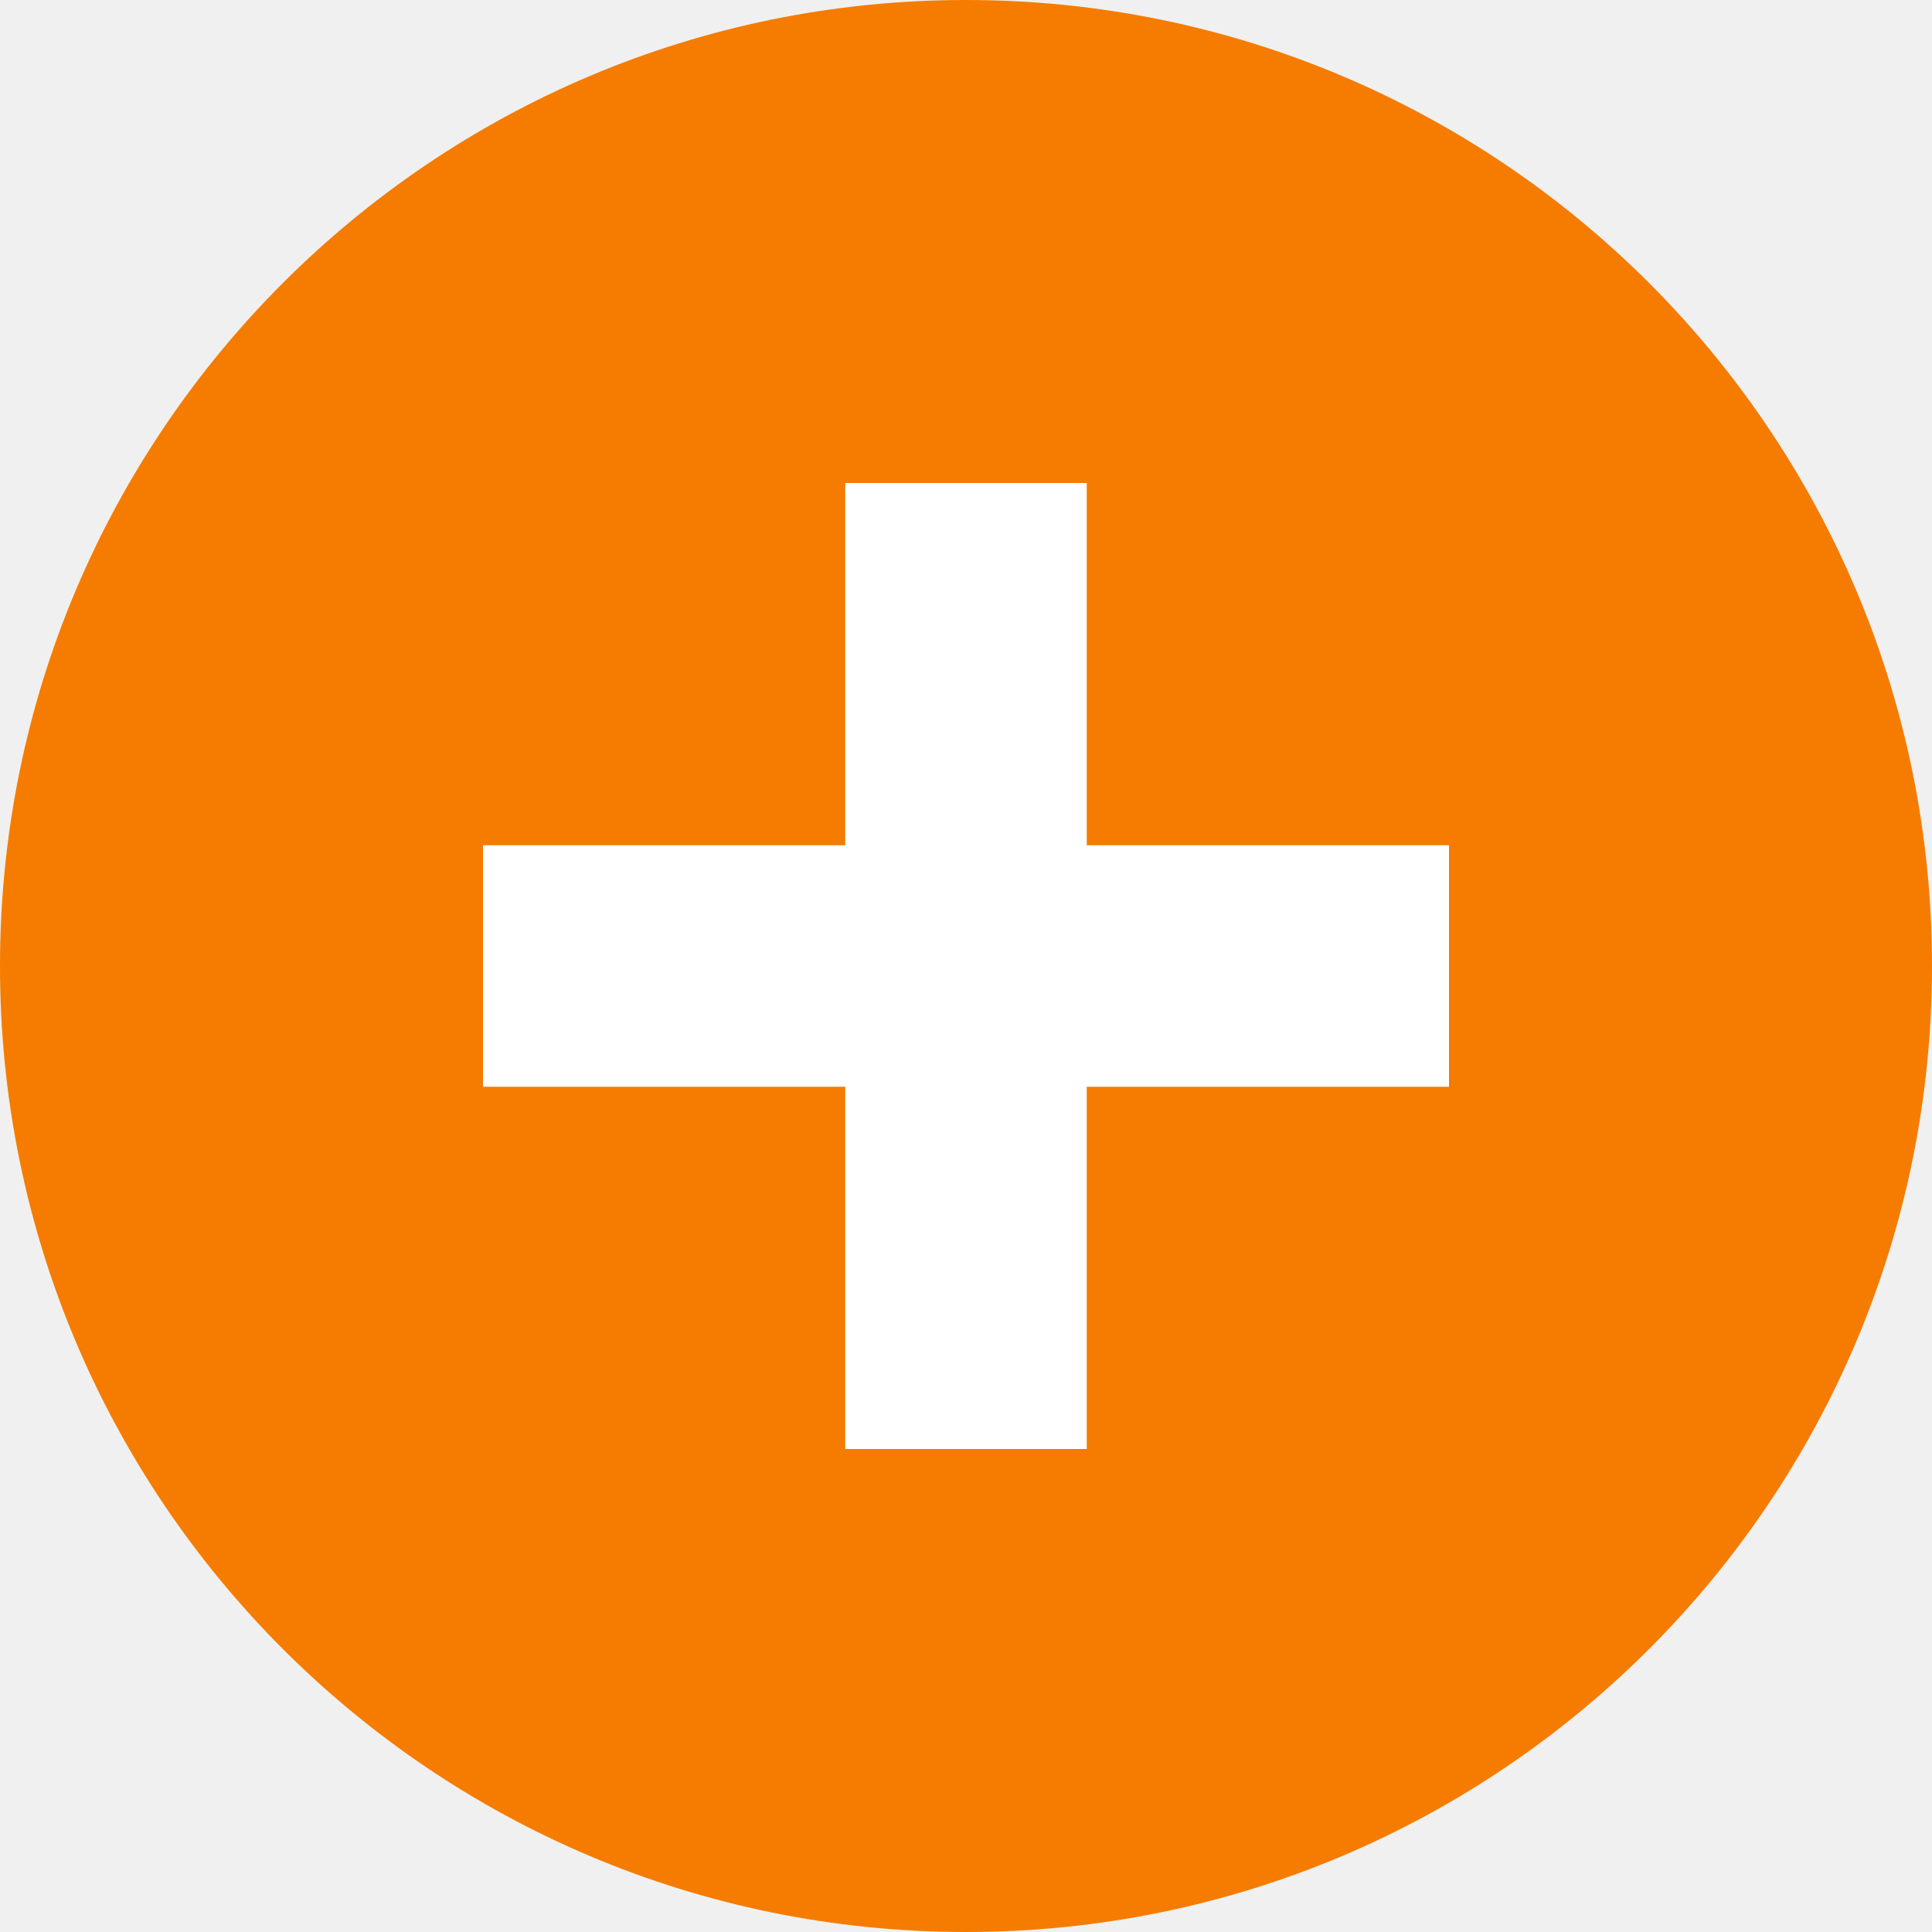
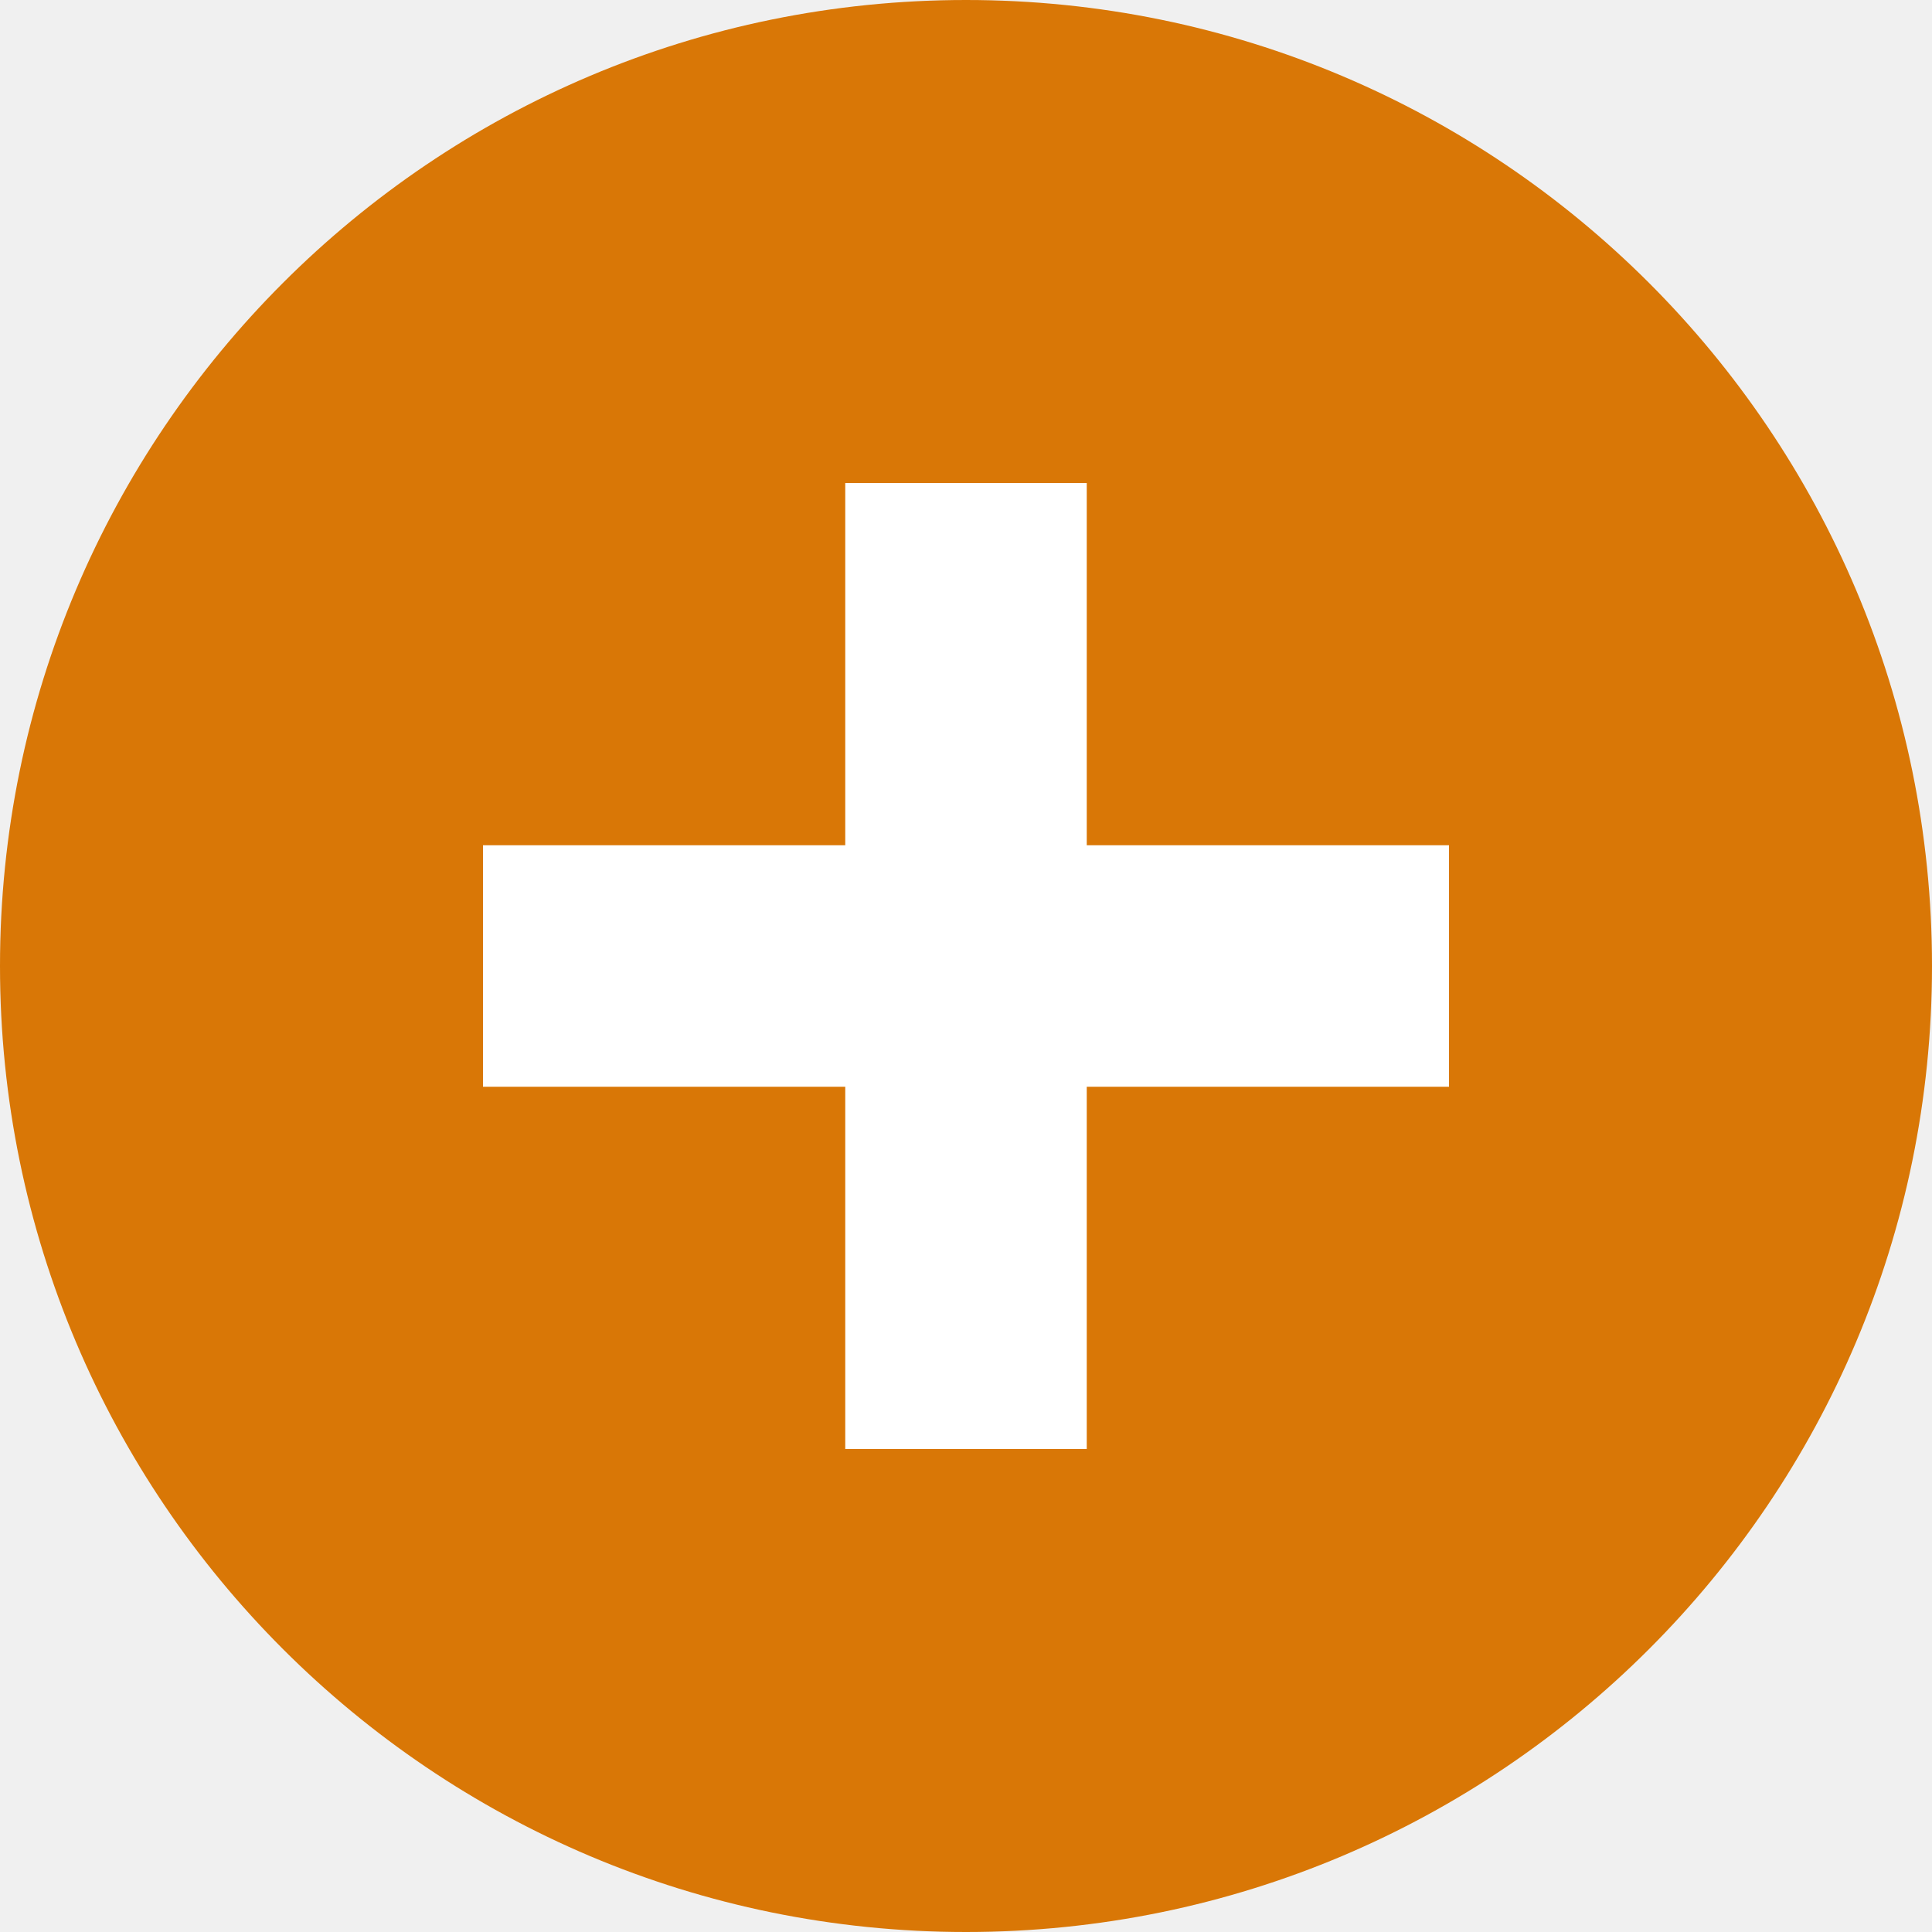
<svg xmlns="http://www.w3.org/2000/svg" width="16" height="16" version="1.1" viewBox="0 0 16 16">
  <g transform="translate(0 -1036.4)">
-     <circle cx="8" cy="1044.4" r="8" fill="#F57C00" />
+     <circle cx="8" cy="1044.4" r="8" fill="#D97706" />
    <path transform="translate(0 1036.4)" d="m7 4v3h-3v2h3v3h2v-3h3v-2h-3v-3h-2z" fill="#ffffff" />
  </g>
</svg>
